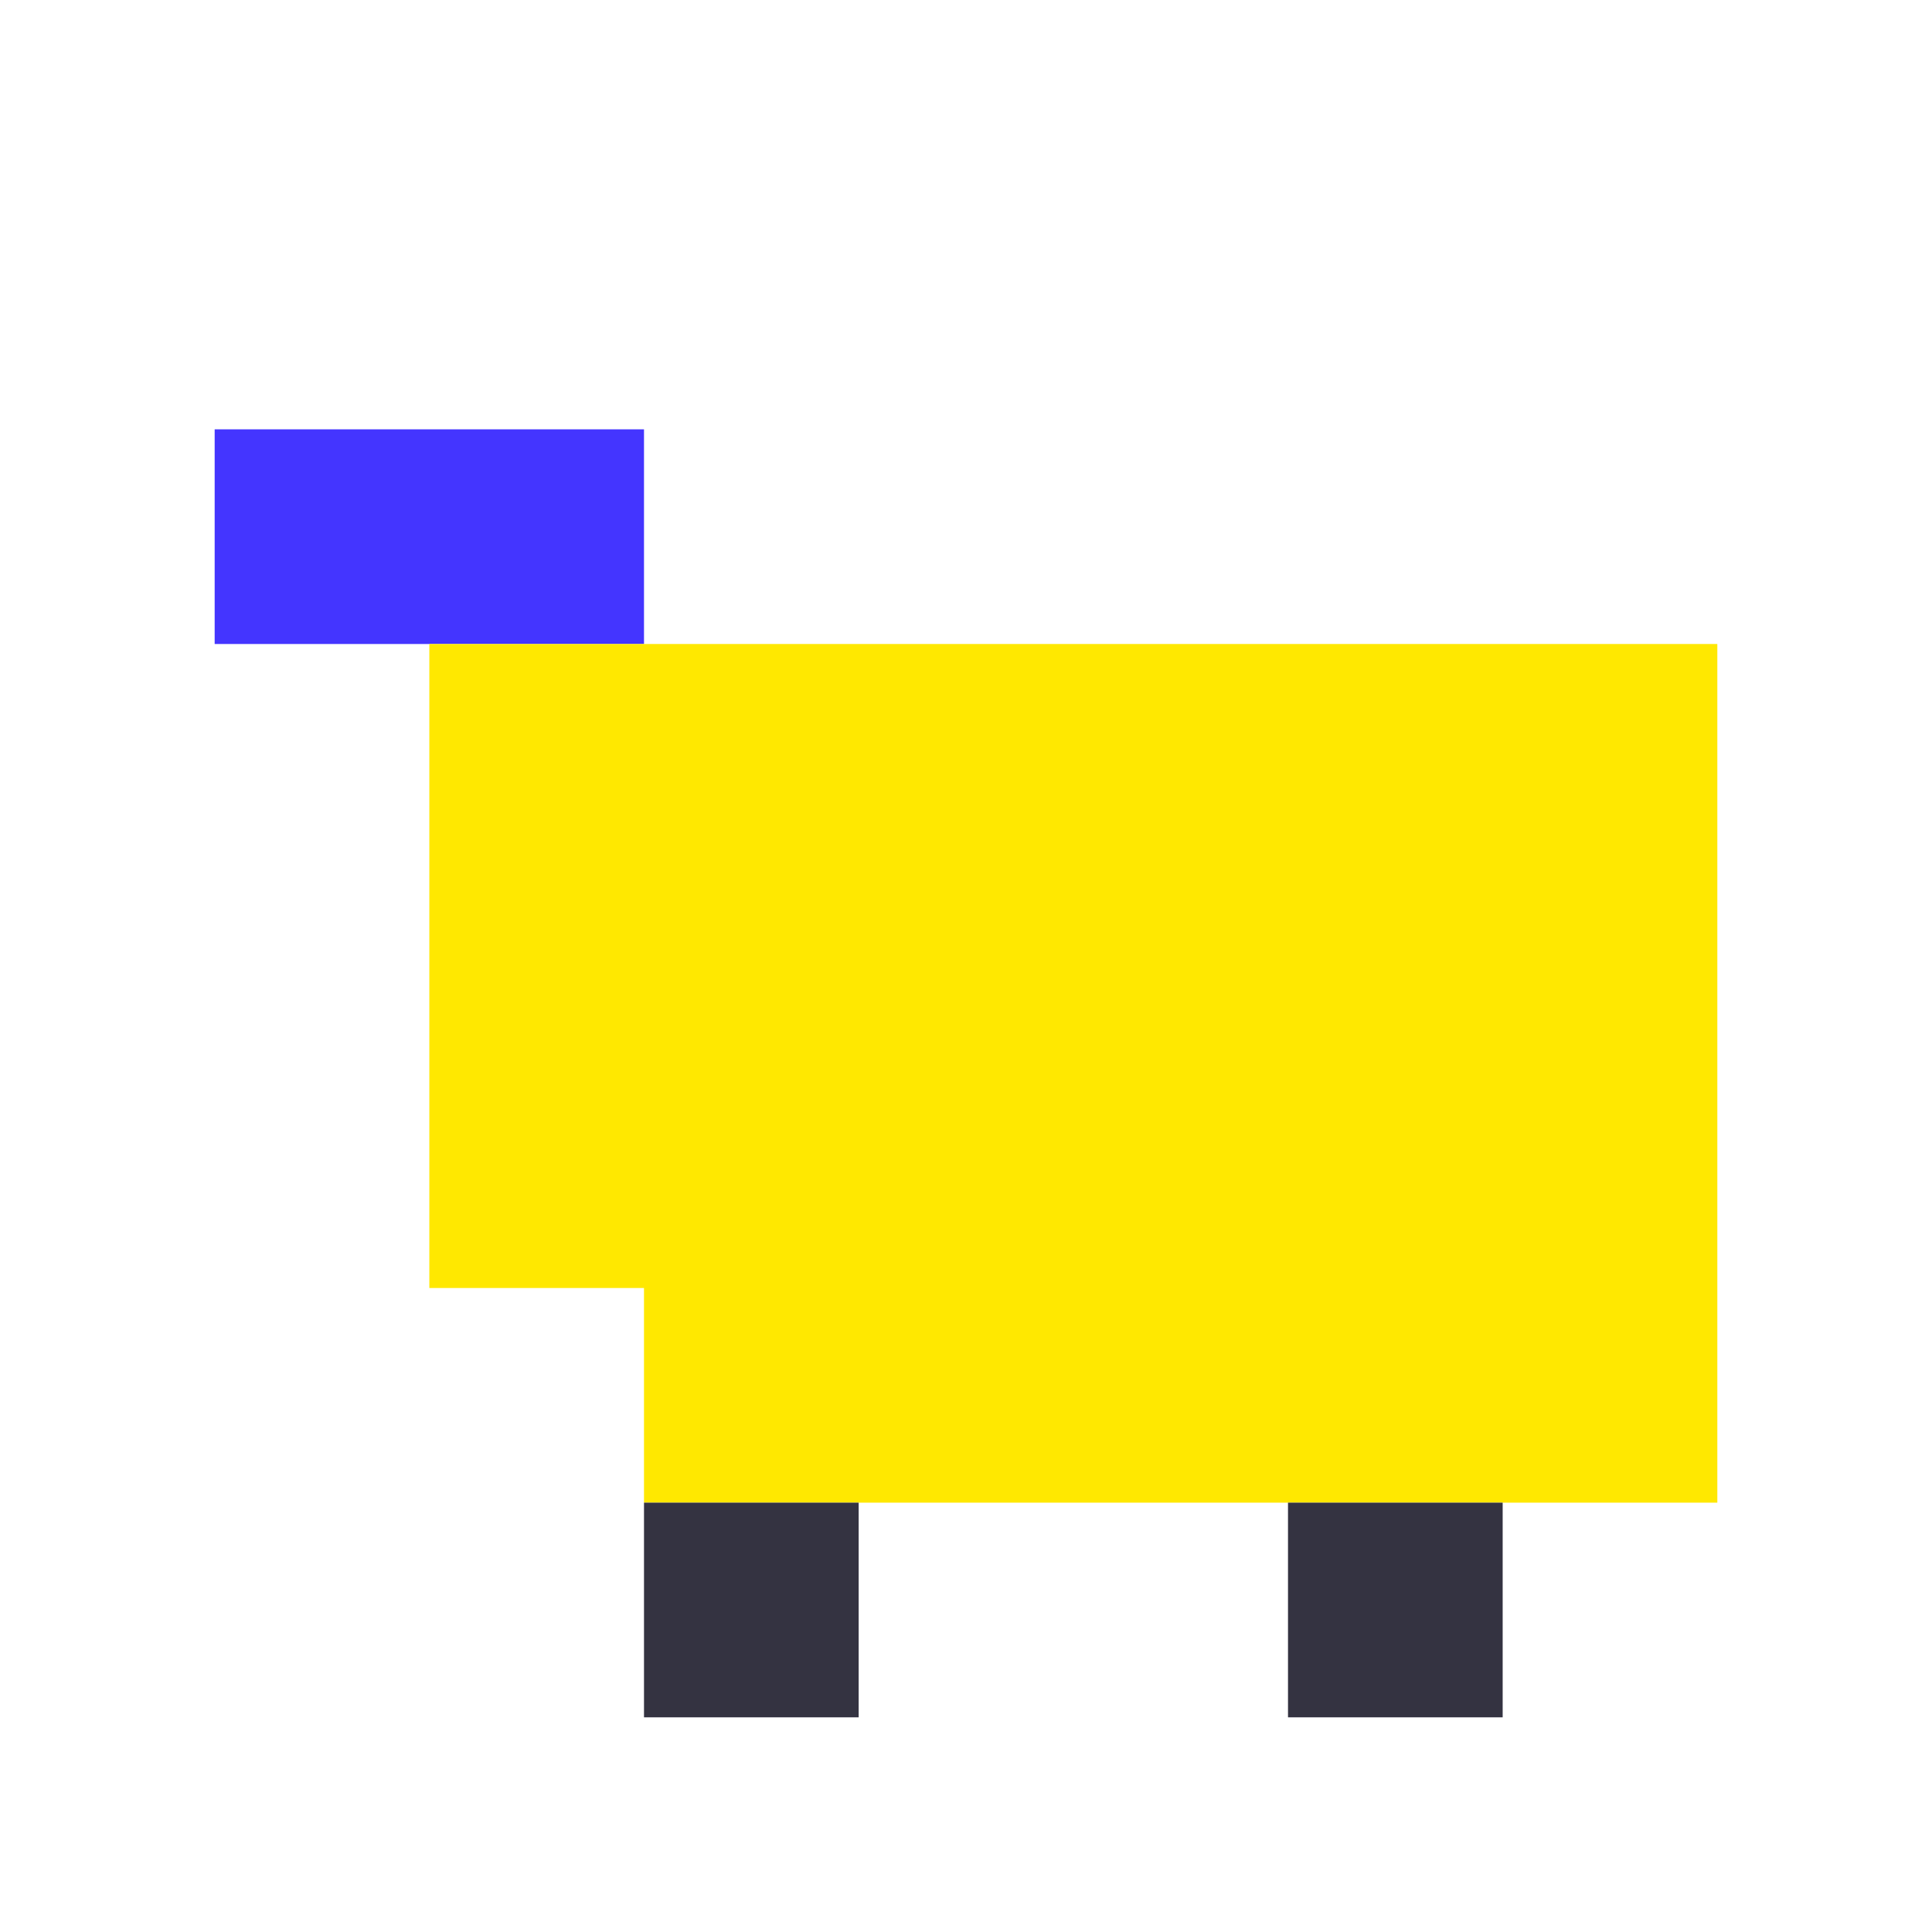
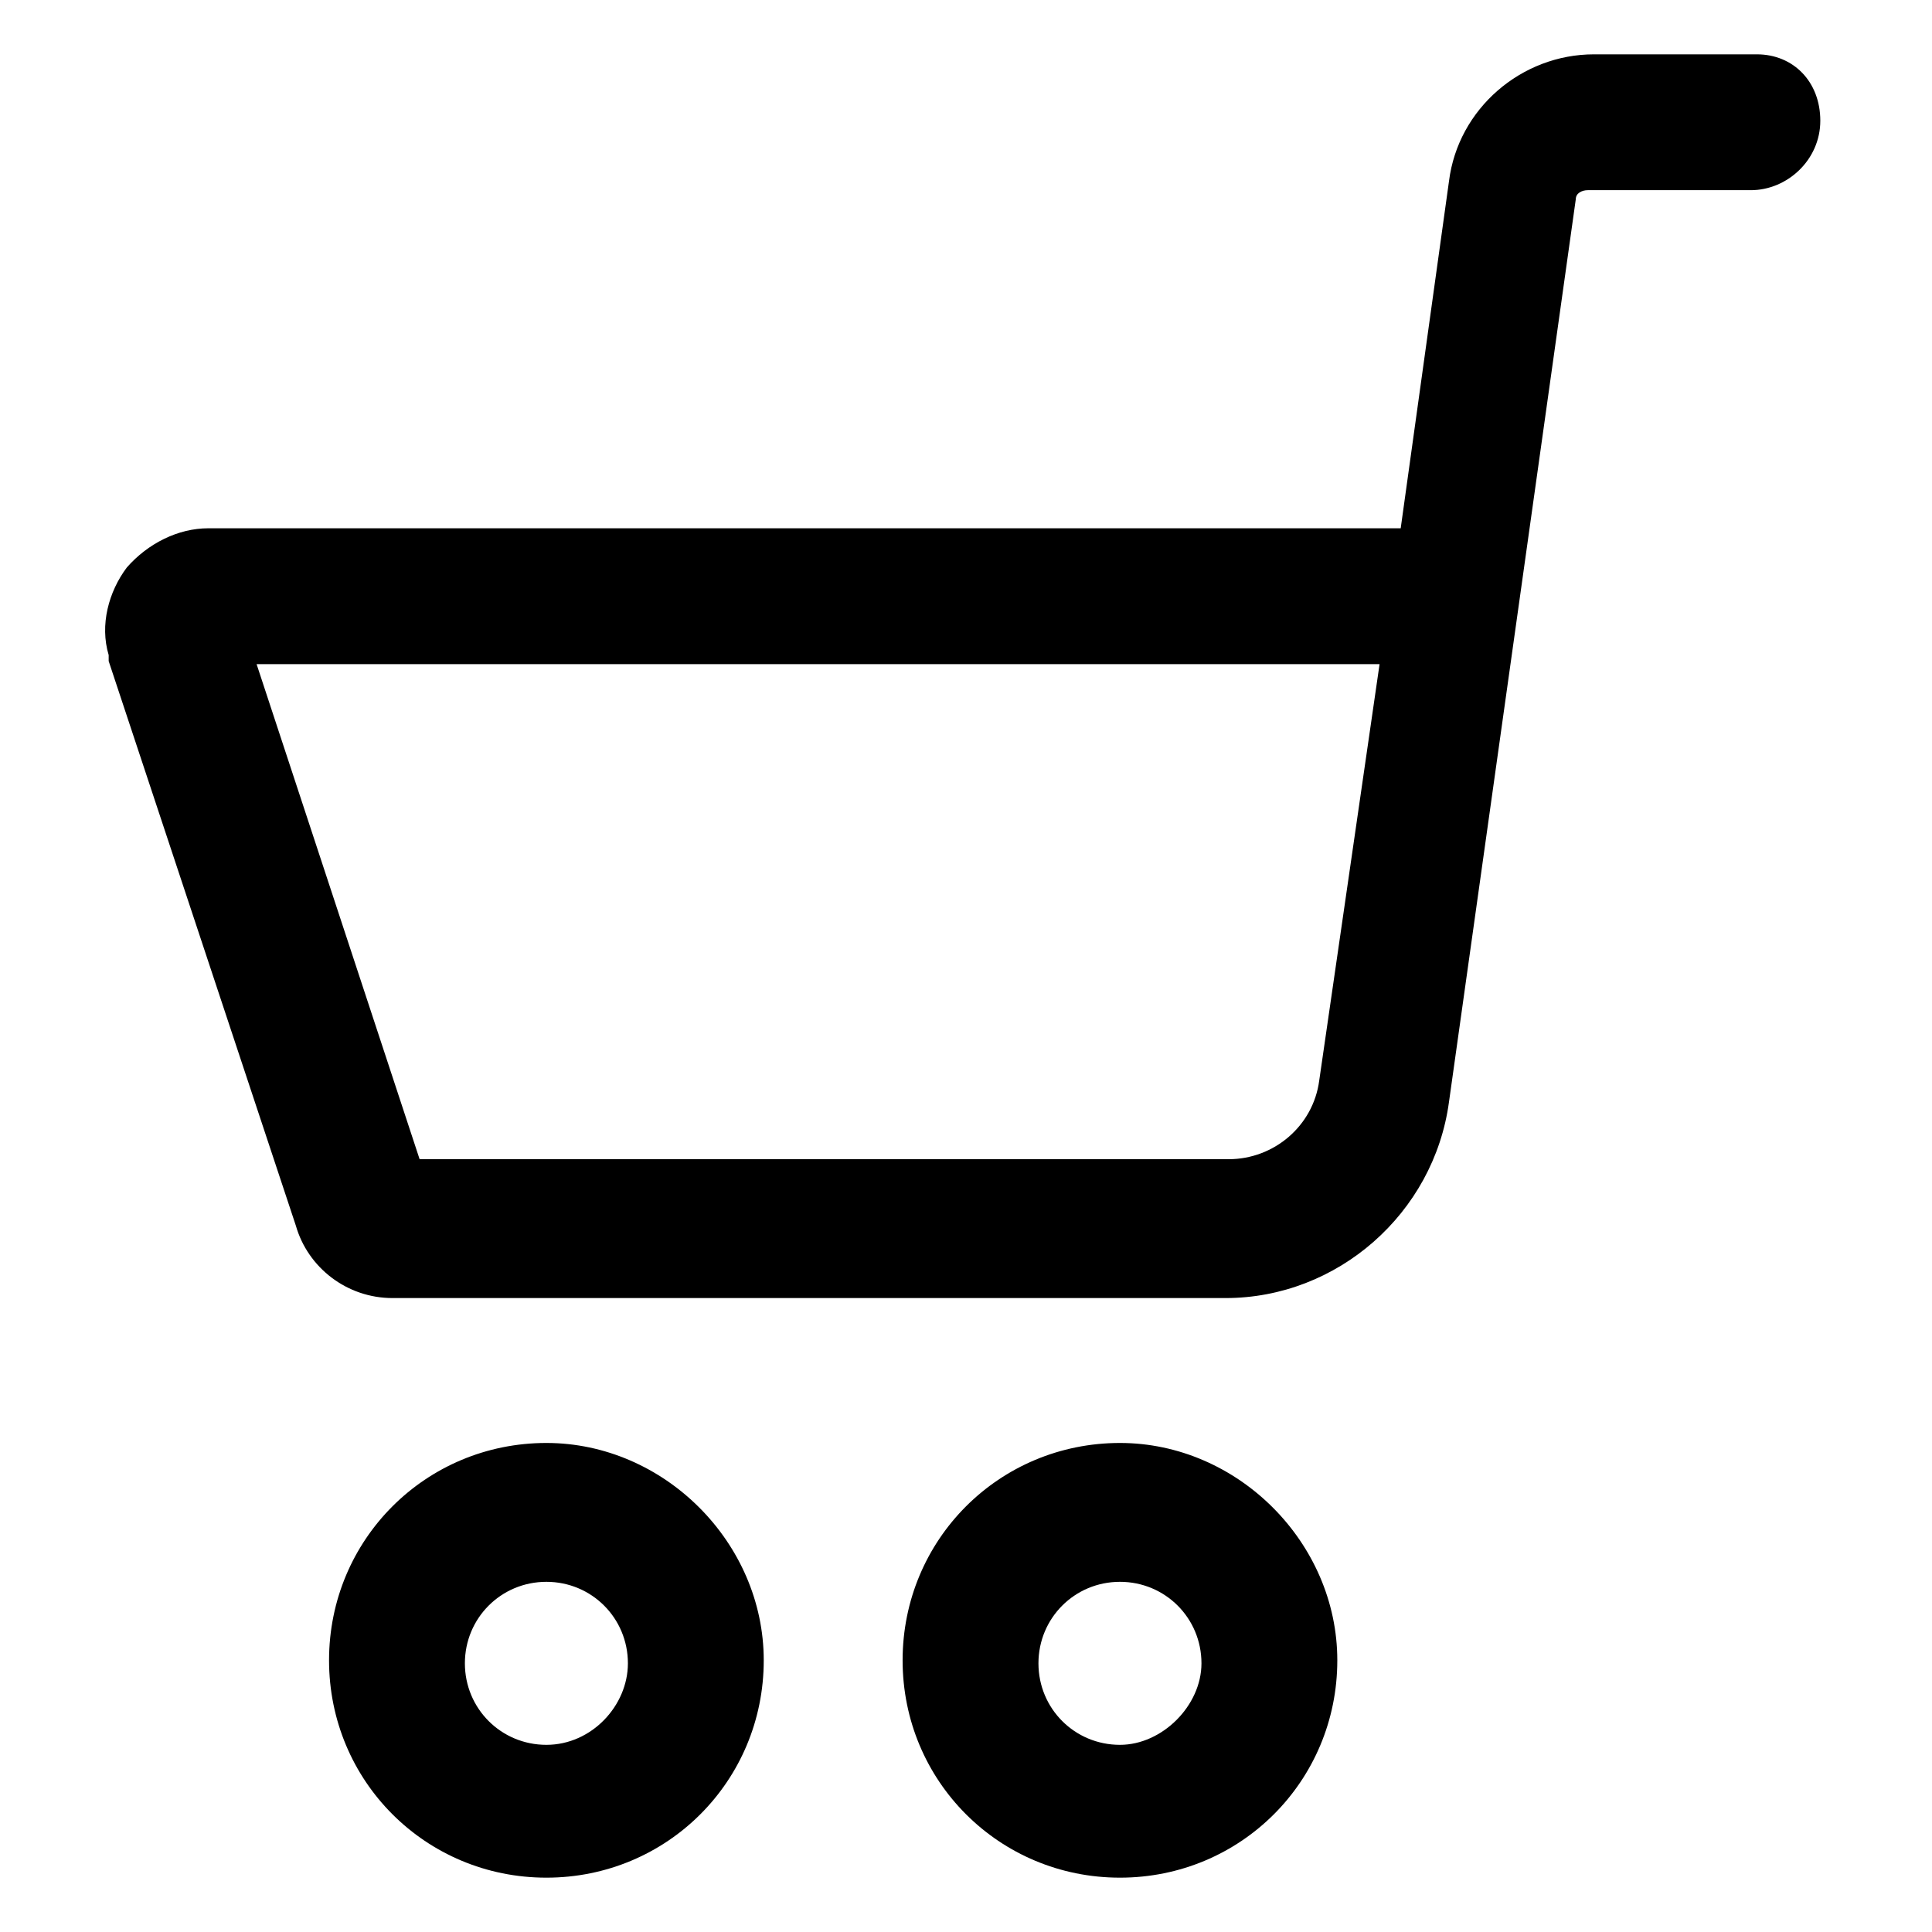
- <svg xmlns="http://www.w3.org/2000/svg" viewBox="0 0 9 9" class="pixelicon-chart">
-   <polygon fill="#4435FF" points="1,2 3,2 3,3 1,3" />
-   <polygon fill="#FFE800" points="2,3 8,3 8,7 3,7 3,6 2,6" />
-   <polygon fill="#343341" points="3,7 4,7 4,8 3,8" />
-   <polygon fill="#343341" points="6,7 7,7 7,8 6,8" />
+ <svg xmlns="http://www.w3.org/2000/svg" version="1.1" id="lni_lni-cart" x="0px" y="0px" viewBox="0 0 64 64" style="enable-background:new 0 0 64 64;" xml:space="preserve">
+   <g>
+     <path d="M37.1,47.8c-4,0-7.2,3.2-7.2,7.2c0,4,3.2,7.2,7.2,7.2c4,0,7.2-3.2,7.2-7.2C44.3,51.1,41,47.8,37.1,47.8z M37.1,57.8   c-1.5,0-2.7-1.2-2.7-2.7c0-1.5,1.2-2.7,2.7-2.7c1.5,0,2.7,1.2,2.7,2.7C39.8,56.5,38.5,57.8,37.1,57.8z" />
+     <path d="M18.1,47.8c-4,0-7.2,3.2-7.2,7.2c0,4,3.2,7.2,7.2,7.2s7.2-3.2,7.2-7.2C25.3,51.1,22,47.8,18.1,47.8z M18.1,57.8   c-1.5,0-2.7-1.2-2.7-2.7c0-1.5,1.2-2.7,2.7-2.7c1.5,0,2.7,1.2,2.7,2.7C20.8,56.5,19.6,57.8,18.1,57.8z" />
+     <path d="M58.2,1.8h-5.4c-2.4,0-4.5,1.8-4.8,4.2l-1.6,11.5H6.9c-1,0-2,0.5-2.7,1.3c-0.6,0.8-0.9,1.9-0.6,2.9c0,0.1,0,0.1,0,0.2   l6.2,18.7c0.4,1.4,1.7,2.4,3.2,2.4h27.6c3.7,0,6.9-2.8,7.4-6.5l4.2-29.9c0-0.2,0.2-0.3,0.4-0.3h5.4c1.2,0,2.3-1,2.3-2.3   S59.4,1.8,58.2,1.8z M43.7,35.8c-0.2,1.5-1.5,2.6-3,2.6H13.9L8.5,22h37.2L43.7,35.8z" />
+   </g>
</svg>
